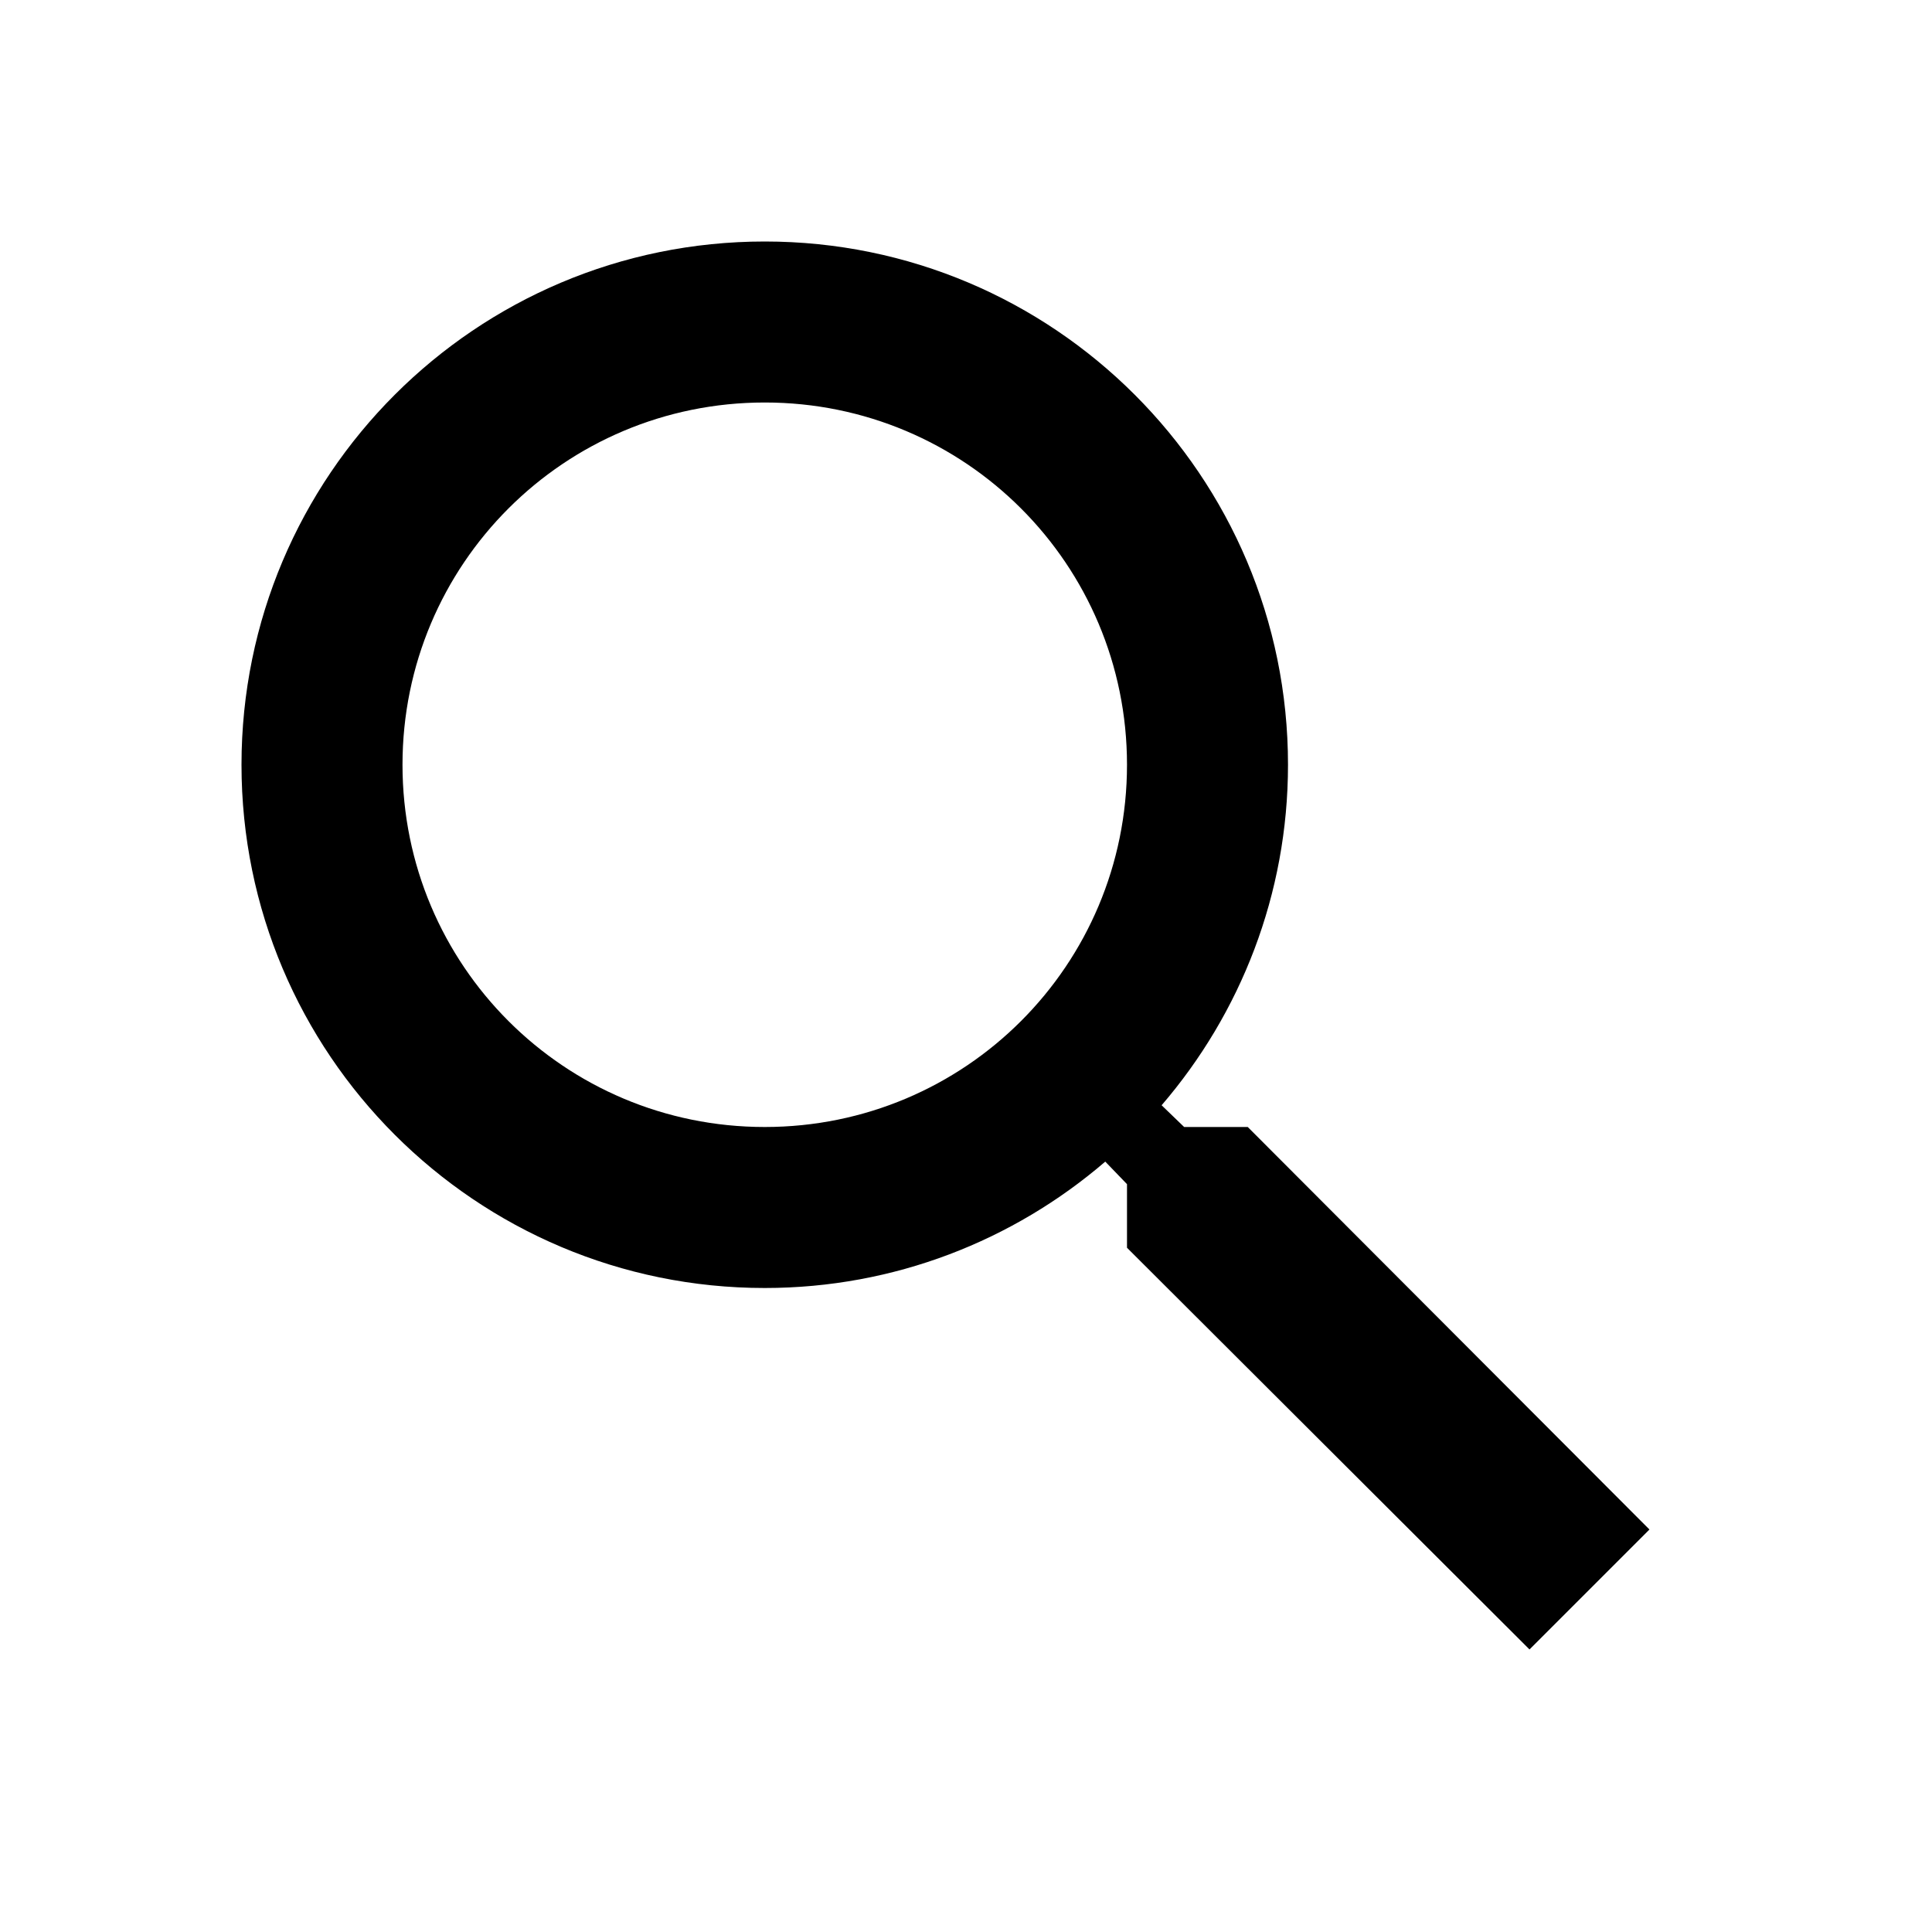
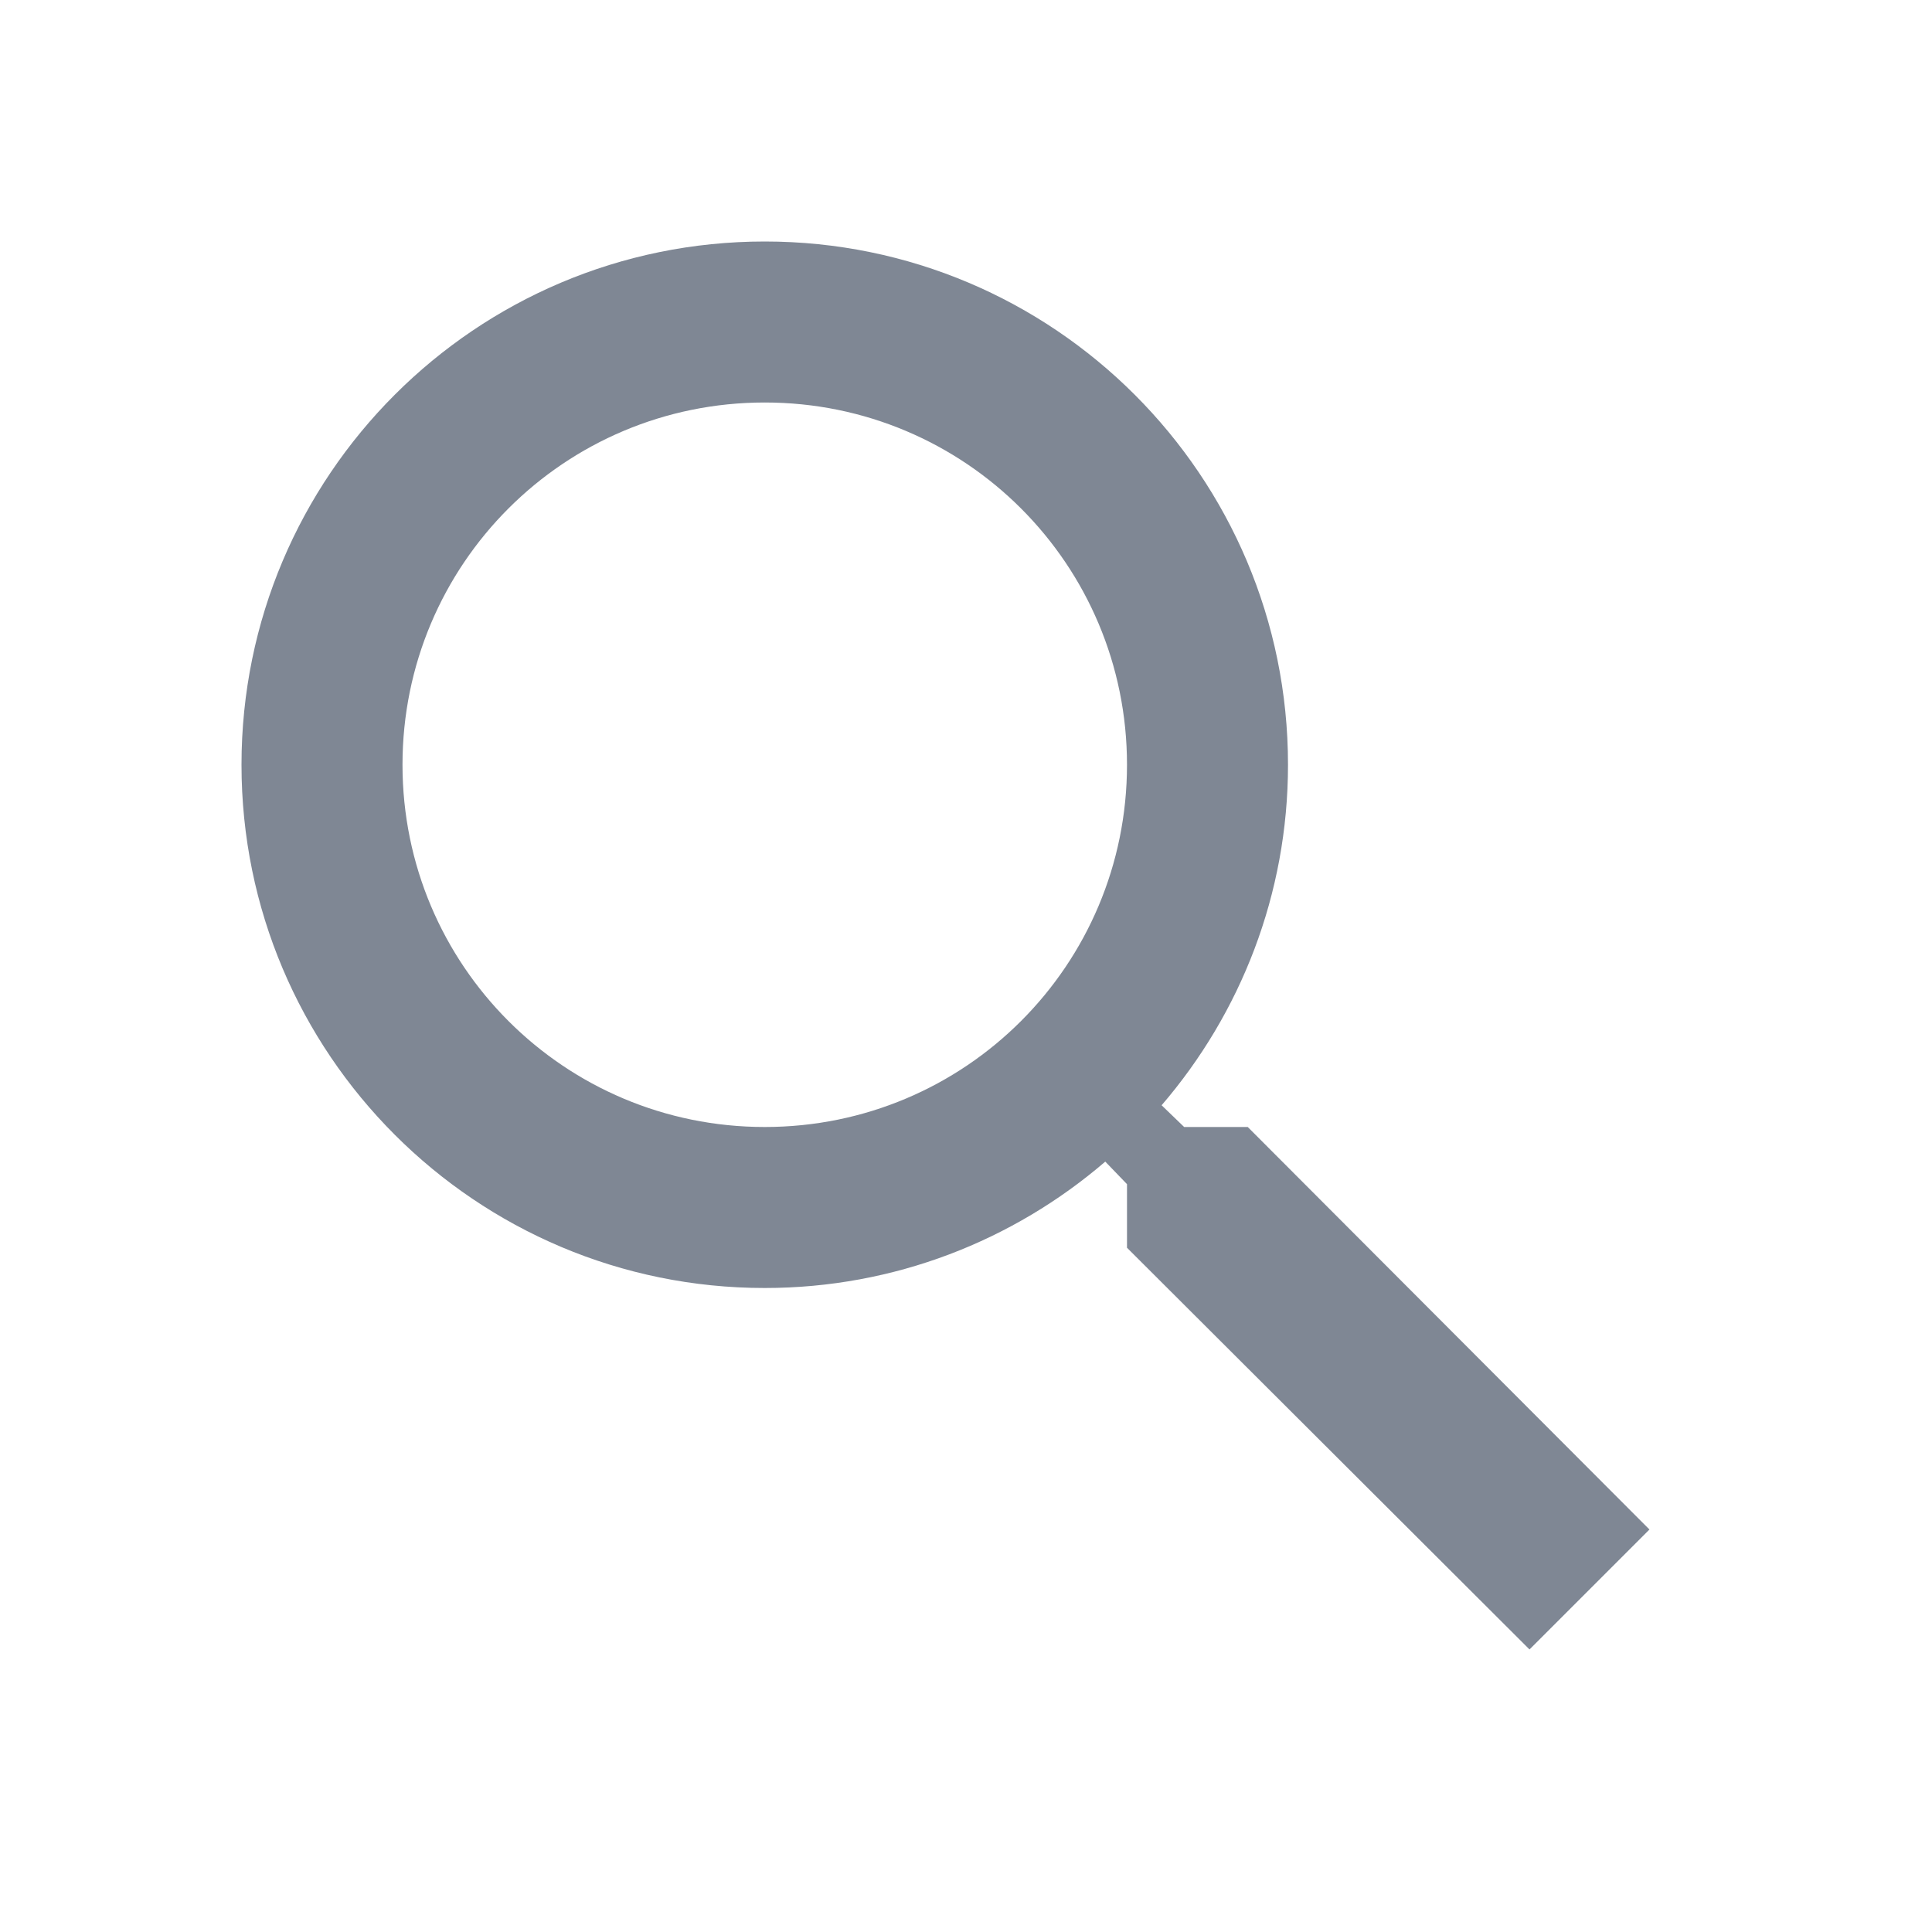
<svg xmlns="http://www.w3.org/2000/svg" width="24" height="24" viewBox="0 0 24 24" fill="none">
-   <path fill-rule="evenodd" clip-rule="evenodd" d="M15.5 14H14.71L14.43 13.73C15.41 12.59 16 11.11 16 9.5C16 5.91 13.09 3 9.5 3C5.91 3 3 5.91 3 9.5C3 13.09 5.91 16 9.5 16C11.11 16 12.59 15.41 13.73 14.43L14 14.71V15.5L19 20.49L20.49 19L15.5 14V14ZM9.5 14C7.01 14 5 11.99 5 9.5C5 7.01 7.01 5 9.5 5C11.99 5 14 7.01 14 9.5C14 11.99 11.99 14 9.5 14V14Z" fill="black" />
+   <path fill-rule="evenodd" clip-rule="evenodd" d="M15.5 14H14.71L14.43 13.73C15.41 12.59 16 11.11 16 9.5C16 5.91 13.09 3 9.5 3C5.91 3 3 5.91 3 9.5C3 13.09 5.91 16 9.5 16C11.11 16 12.59 15.41 13.73 14.43L14 14.71V15.5L19 20.49L20.49 19L15.5 14ZM9.5 14C7.01 14 5 11.99 5 9.5C5 7.01 7.01 5 9.5 5C11.99 5 14 7.01 14 9.5C14 11.99 11.99 14 9.5 14Z" fill="#7F8794" />
</svg>
